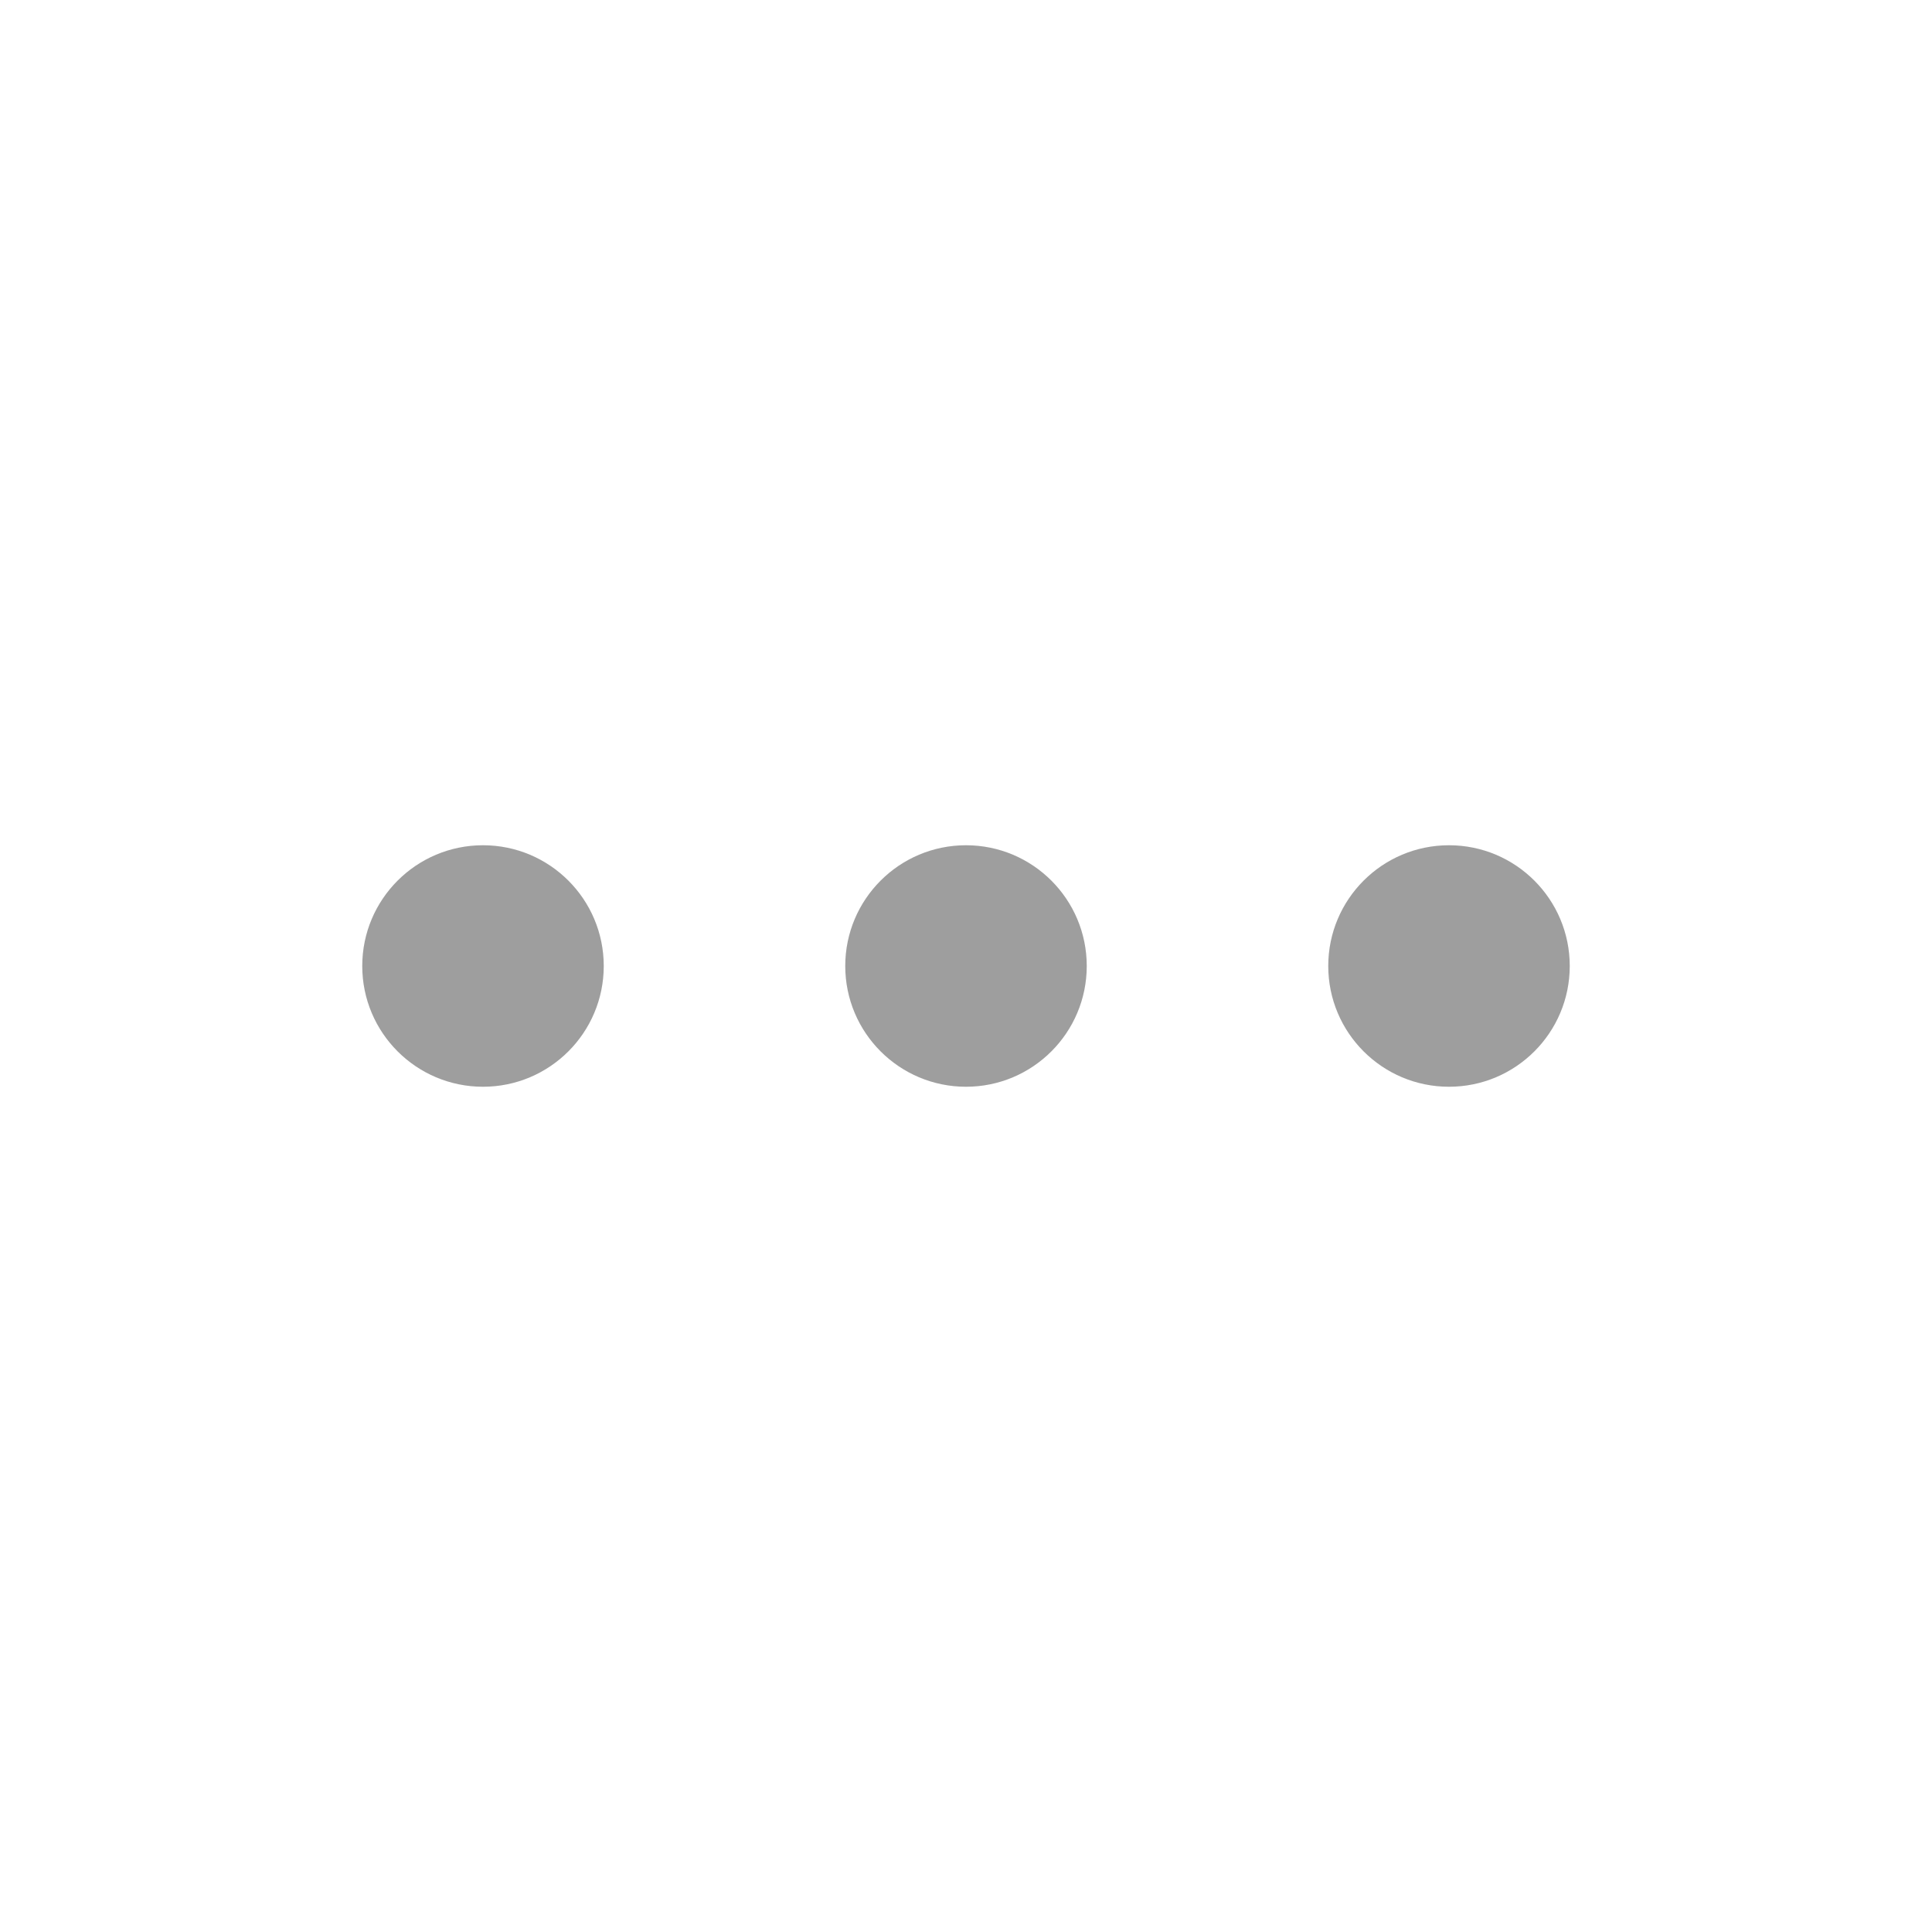
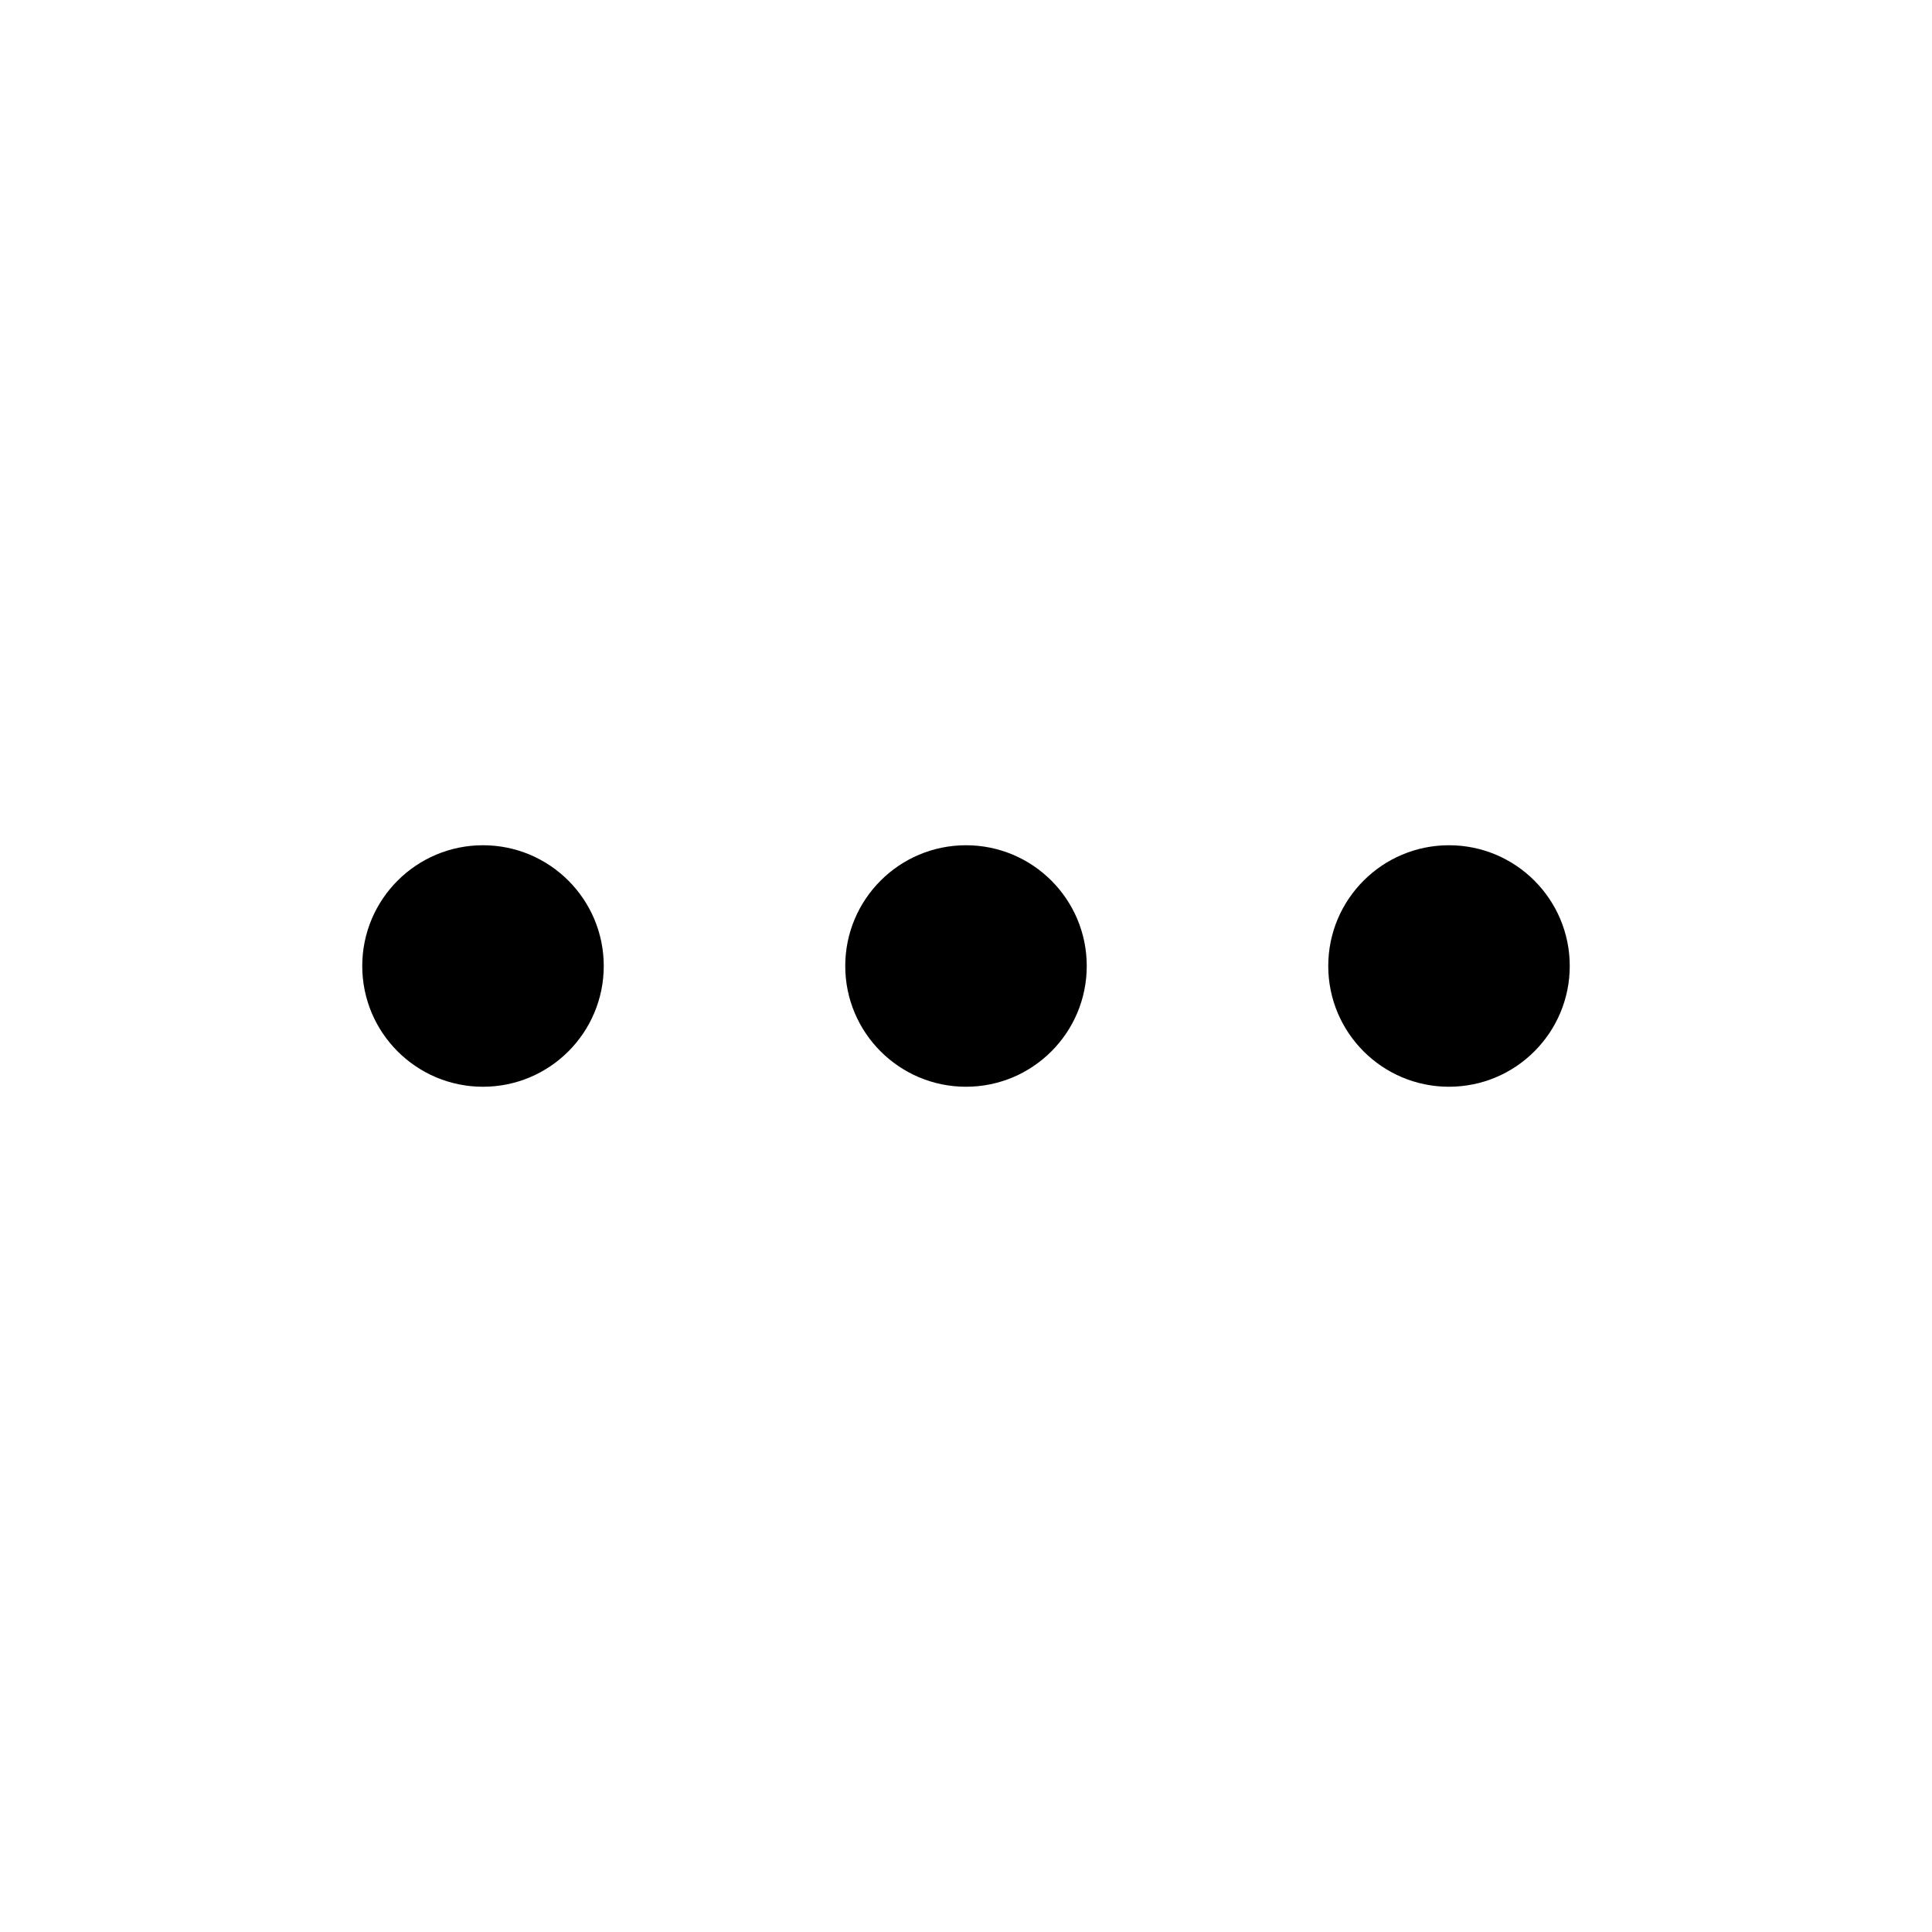
<svg xmlns="http://www.w3.org/2000/svg" width="32" height="32" viewBox="0 0 32 32" fill="none">
-   <circle cx="8" cy="16" r="2" fill="#9E9E9E" />
-   <circle cx="16" cy="16" r="2" fill="#9E9E9E" />
-   <circle cx="24" cy="16" r="2" fill="#9E9E9E" />
+   <circle cx="8" cy="16" r="2" fill="currentColor" />
+   <circle cx="16" cy="16" r="2" fill="currentColor" />
+   <circle cx="24" cy="16" r="2" fill="currentColor" />
</svg>
